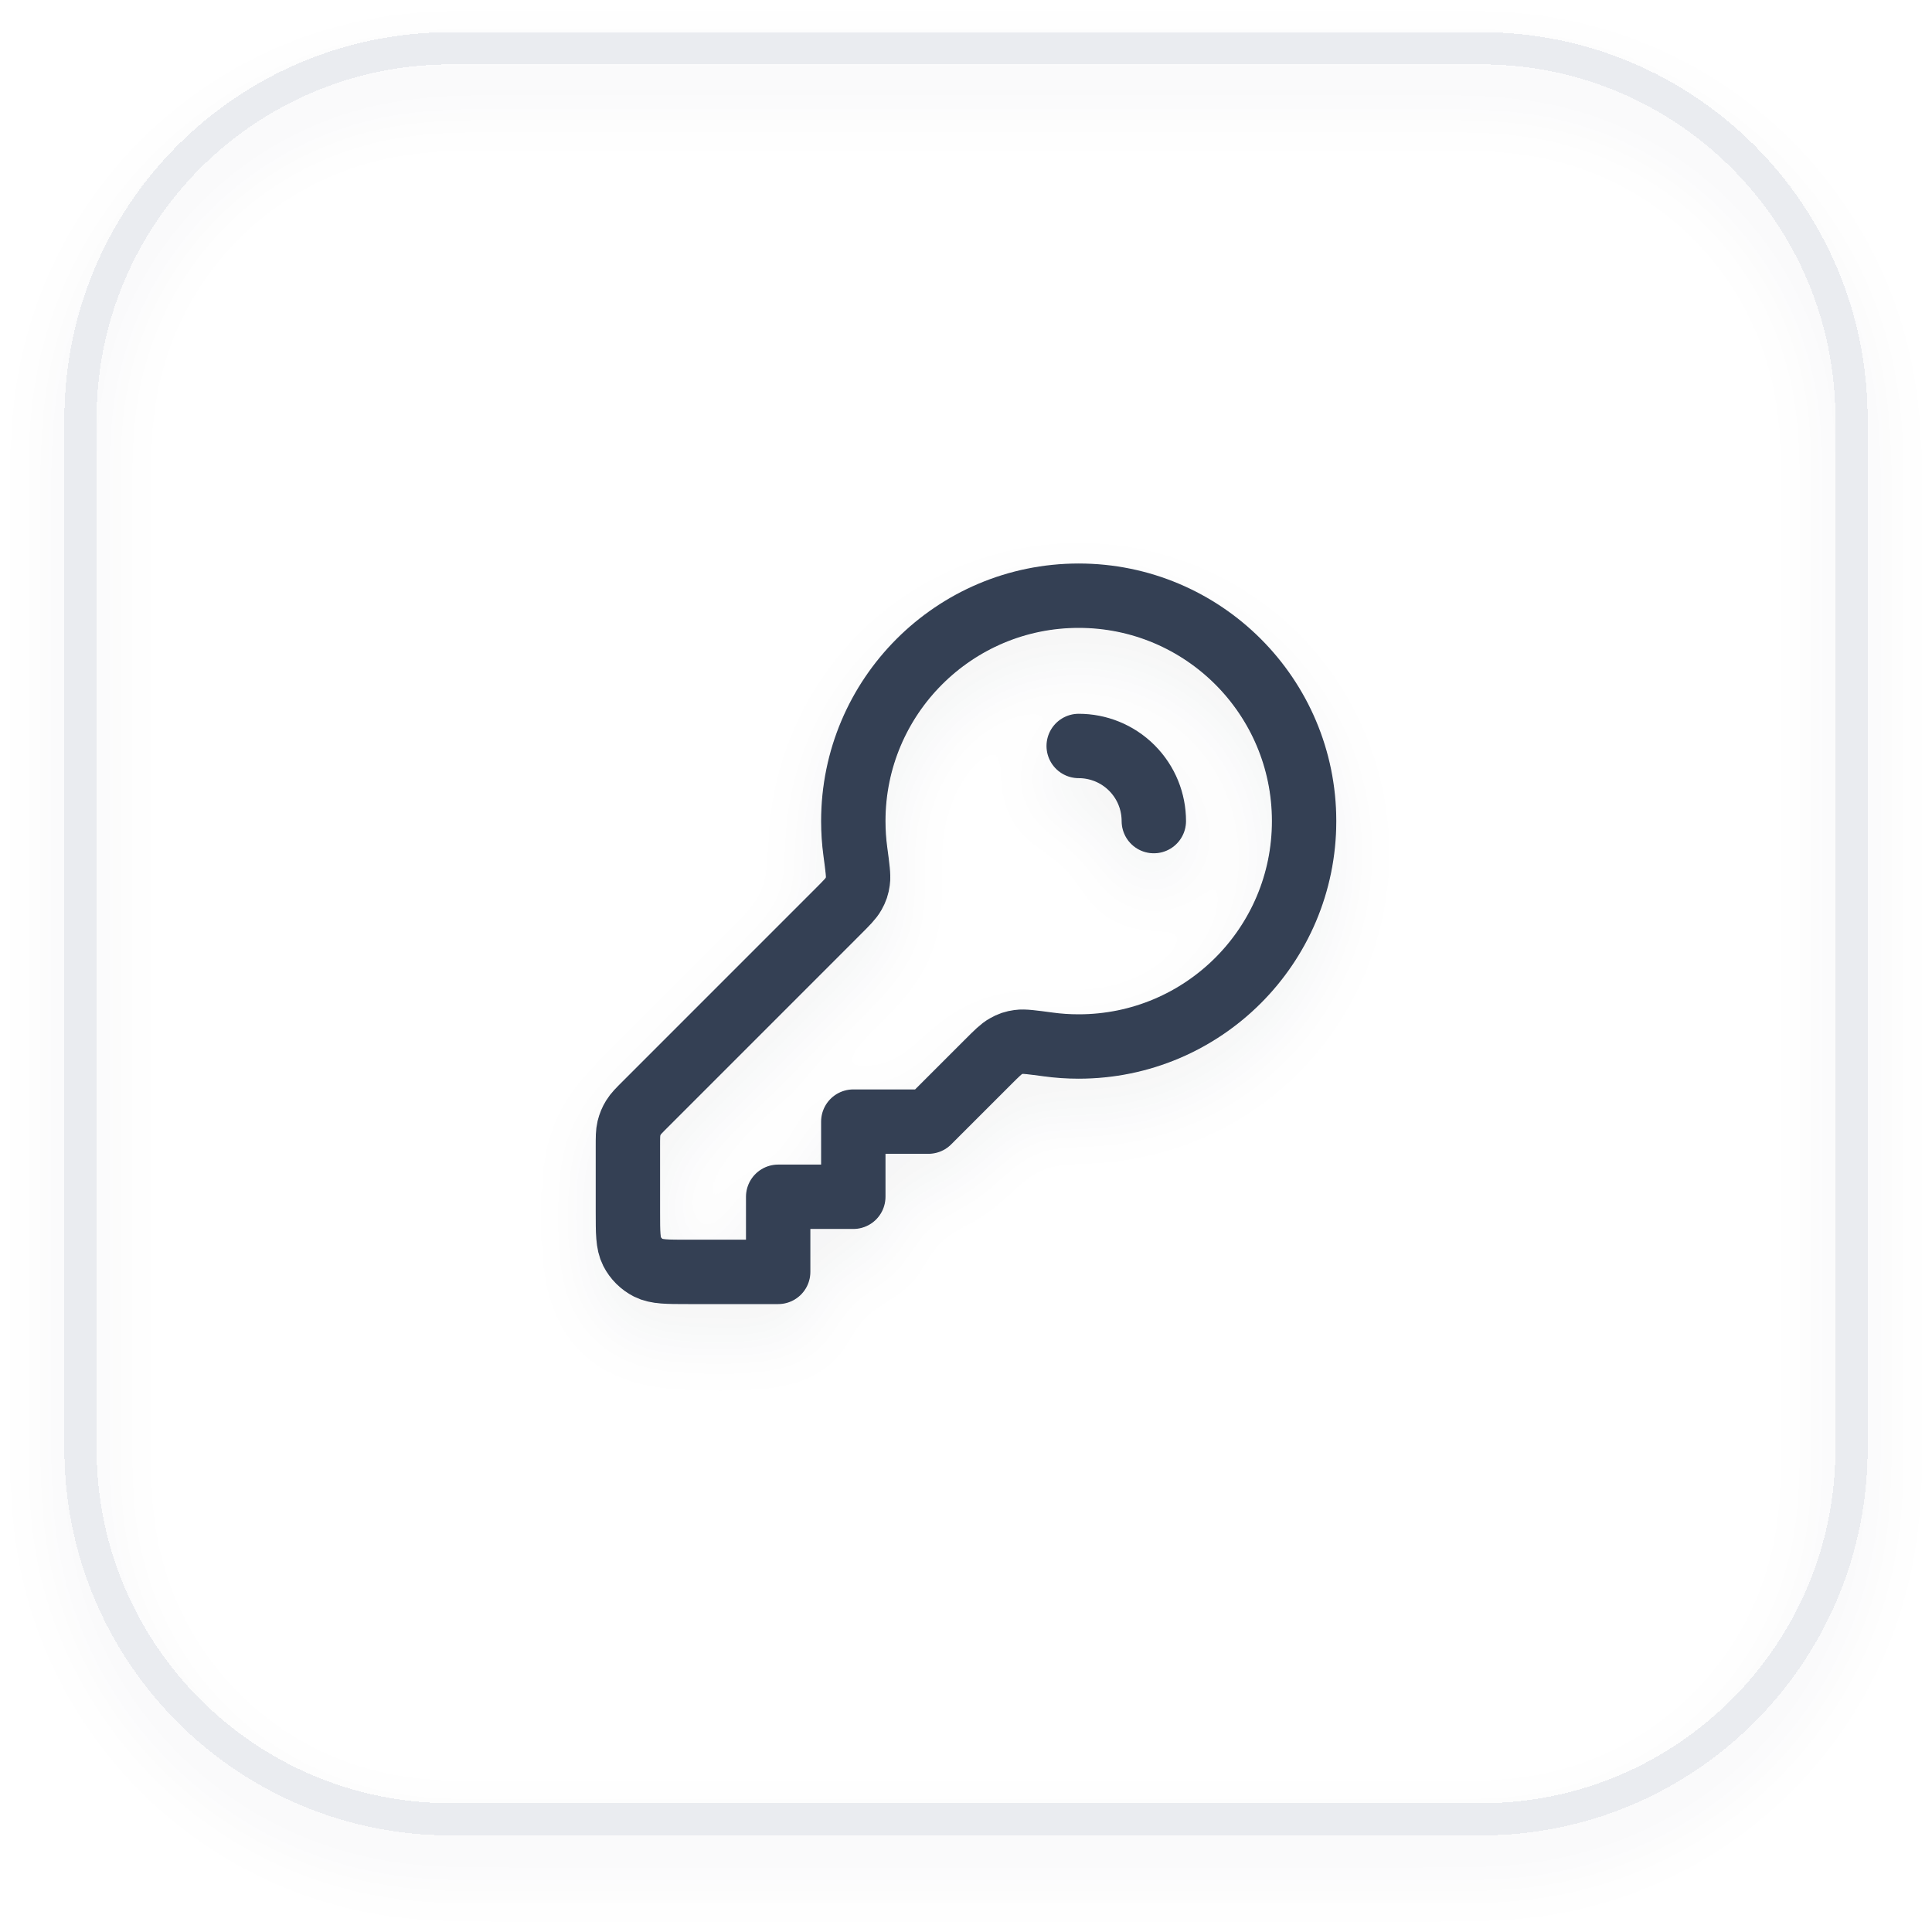
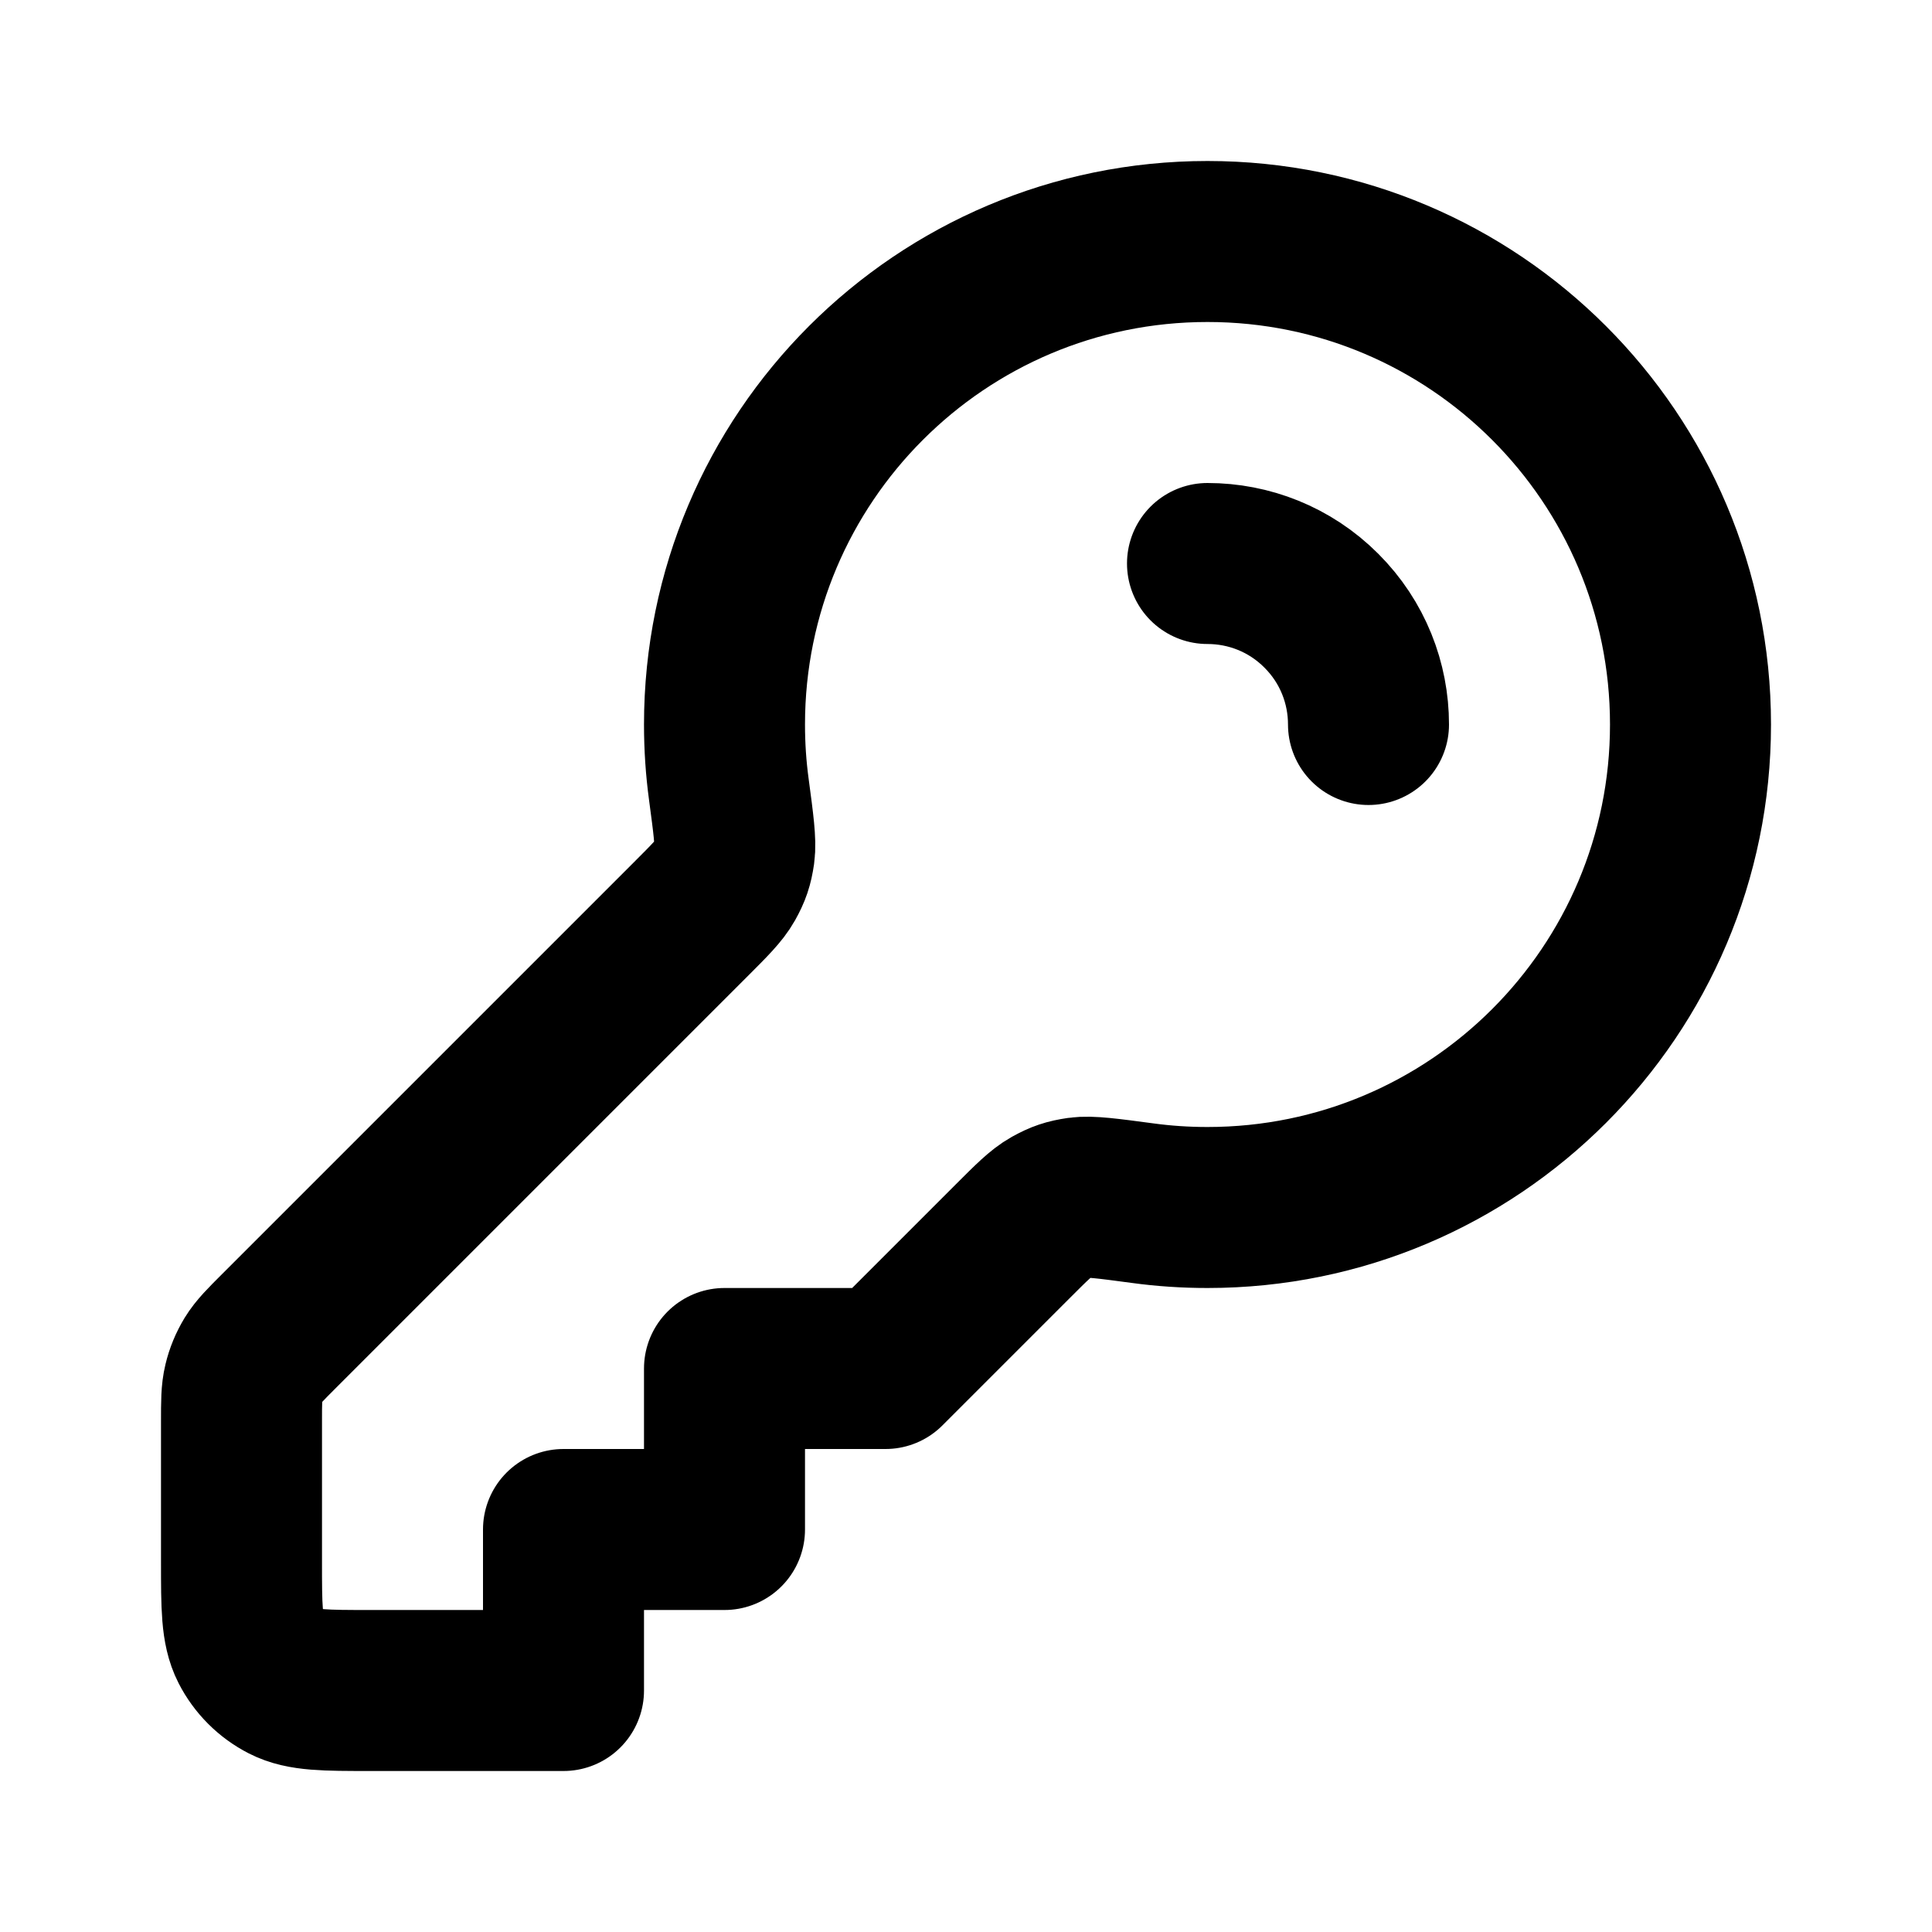
- <svg xmlns="http://www.w3.org/2000/svg" width="60" height="60" viewBox="0 0 60 60" fill="none">
-   <g filter="url(#filter0_d_137_18974)">
-     <path d="M2.5 13C2.5 6.649 7.649 1.5 14 1.5H46C52.351 1.5 57.5 6.649 57.5 13V45C57.5 51.351 52.351 56.5 46 56.5H14C7.649 56.5 2.5 51.351 2.5 45V13Z" stroke="#EAECF0" shape-rendering="crispEdges" />
-     <path d="M35.833 25.5C35.833 24.903 35.605 24.306 35.15 23.85C34.694 23.395 34.097 23.167 33.5 23.167M33.5 32.5C37.366 32.5 40.5 29.366 40.5 25.5C40.5 21.634 37.366 18.5 33.5 18.5C29.634 18.5 26.5 21.634 26.5 25.5C26.5 25.819 26.521 26.134 26.563 26.442C26.631 26.948 26.665 27.201 26.642 27.361C26.618 27.528 26.588 27.618 26.506 27.765C26.427 27.907 26.287 28.046 26.009 28.324L20.047 34.287C19.845 34.488 19.744 34.589 19.672 34.707C19.608 34.811 19.561 34.925 19.532 35.044C19.5 35.178 19.5 35.321 19.5 35.606V37.633C19.5 38.287 19.5 38.613 19.627 38.863C19.739 39.083 19.918 39.261 20.137 39.373C20.387 39.5 20.713 39.5 21.367 39.5H24.167V37.167H26.5V34.833H28.833L30.676 32.991C30.954 32.713 31.093 32.574 31.235 32.495C31.382 32.412 31.472 32.382 31.639 32.358C31.799 32.335 32.052 32.369 32.559 32.437C32.866 32.479 33.181 32.5 33.5 32.5Z" stroke="#344054" stroke-width="2" stroke-linecap="round" stroke-linejoin="round" />
-   </g>
-   <defs>
-     <filter id="filter0_d_137_18974" x="0" y="0" width="60" height="60" filterUnits="userSpaceOnUse" color-interpolation-filters="sRGB">
-       <feFlood flood-opacity="0" result="BackgroundImageFix" />
-       <feColorMatrix in="SourceAlpha" type="matrix" values="0 0 0 0 0 0 0 0 0 0 0 0 0 0 0 0 0 0 127 0" result="hardAlpha" />
-       <feOffset dy="1" />
-       <feGaussianBlur stdDeviation="1" />
-       <feComposite in2="hardAlpha" operator="out" />
-       <feColorMatrix type="matrix" values="0 0 0 0 0.063 0 0 0 0 0.094 0 0 0 0 0.157 0 0 0 0.05 0" />
-       <feBlend mode="normal" in2="BackgroundImageFix" result="effect1_dropShadow_137_18974" />
-       <feBlend mode="normal" in="SourceGraphic" in2="effect1_dropShadow_137_18974" result="shape" />
-     </filter>
-   </defs>
+ <svg xmlns="http://www.w3.org/2000/svg" width="24" height="24" viewBox="0 0 24 24" fill="none">
+   <path d="M17 9C17 8.488 16.805 7.976 16.414 7.586C16.024 7.195 15.512 7 15 7M15 15C18.314 15 21 12.314 21 9C21 5.686 18.314 3 15 3C11.686 3 9 5.686 9 9C9 9.274 9.018 9.543 9.054 9.807C9.112 10.241 9.141 10.458 9.122 10.596C9.101 10.739 9.075 10.816 9.005 10.942C8.937 11.063 8.818 11.182 8.579 11.421L3.469 16.531C3.296 16.704 3.209 16.791 3.147 16.892C3.093 16.981 3.052 17.079 3.028 17.181C3 17.296 3 17.418 3 17.663V19.4C3 19.96 3 20.24 3.109 20.454C3.205 20.642 3.358 20.795 3.546 20.891C3.76 21 4.04 21 4.6 21H7V19H9V17H11L12.579 15.421C12.818 15.182 12.937 15.063 13.058 14.995C13.184 14.925 13.261 14.899 13.404 14.878C13.542 14.859 13.759 14.888 14.193 14.946C14.457 14.982 14.726 15 15 15Z" stroke="black" stroke-width="2" stroke-linecap="round" stroke-linejoin="round" />
</svg>
